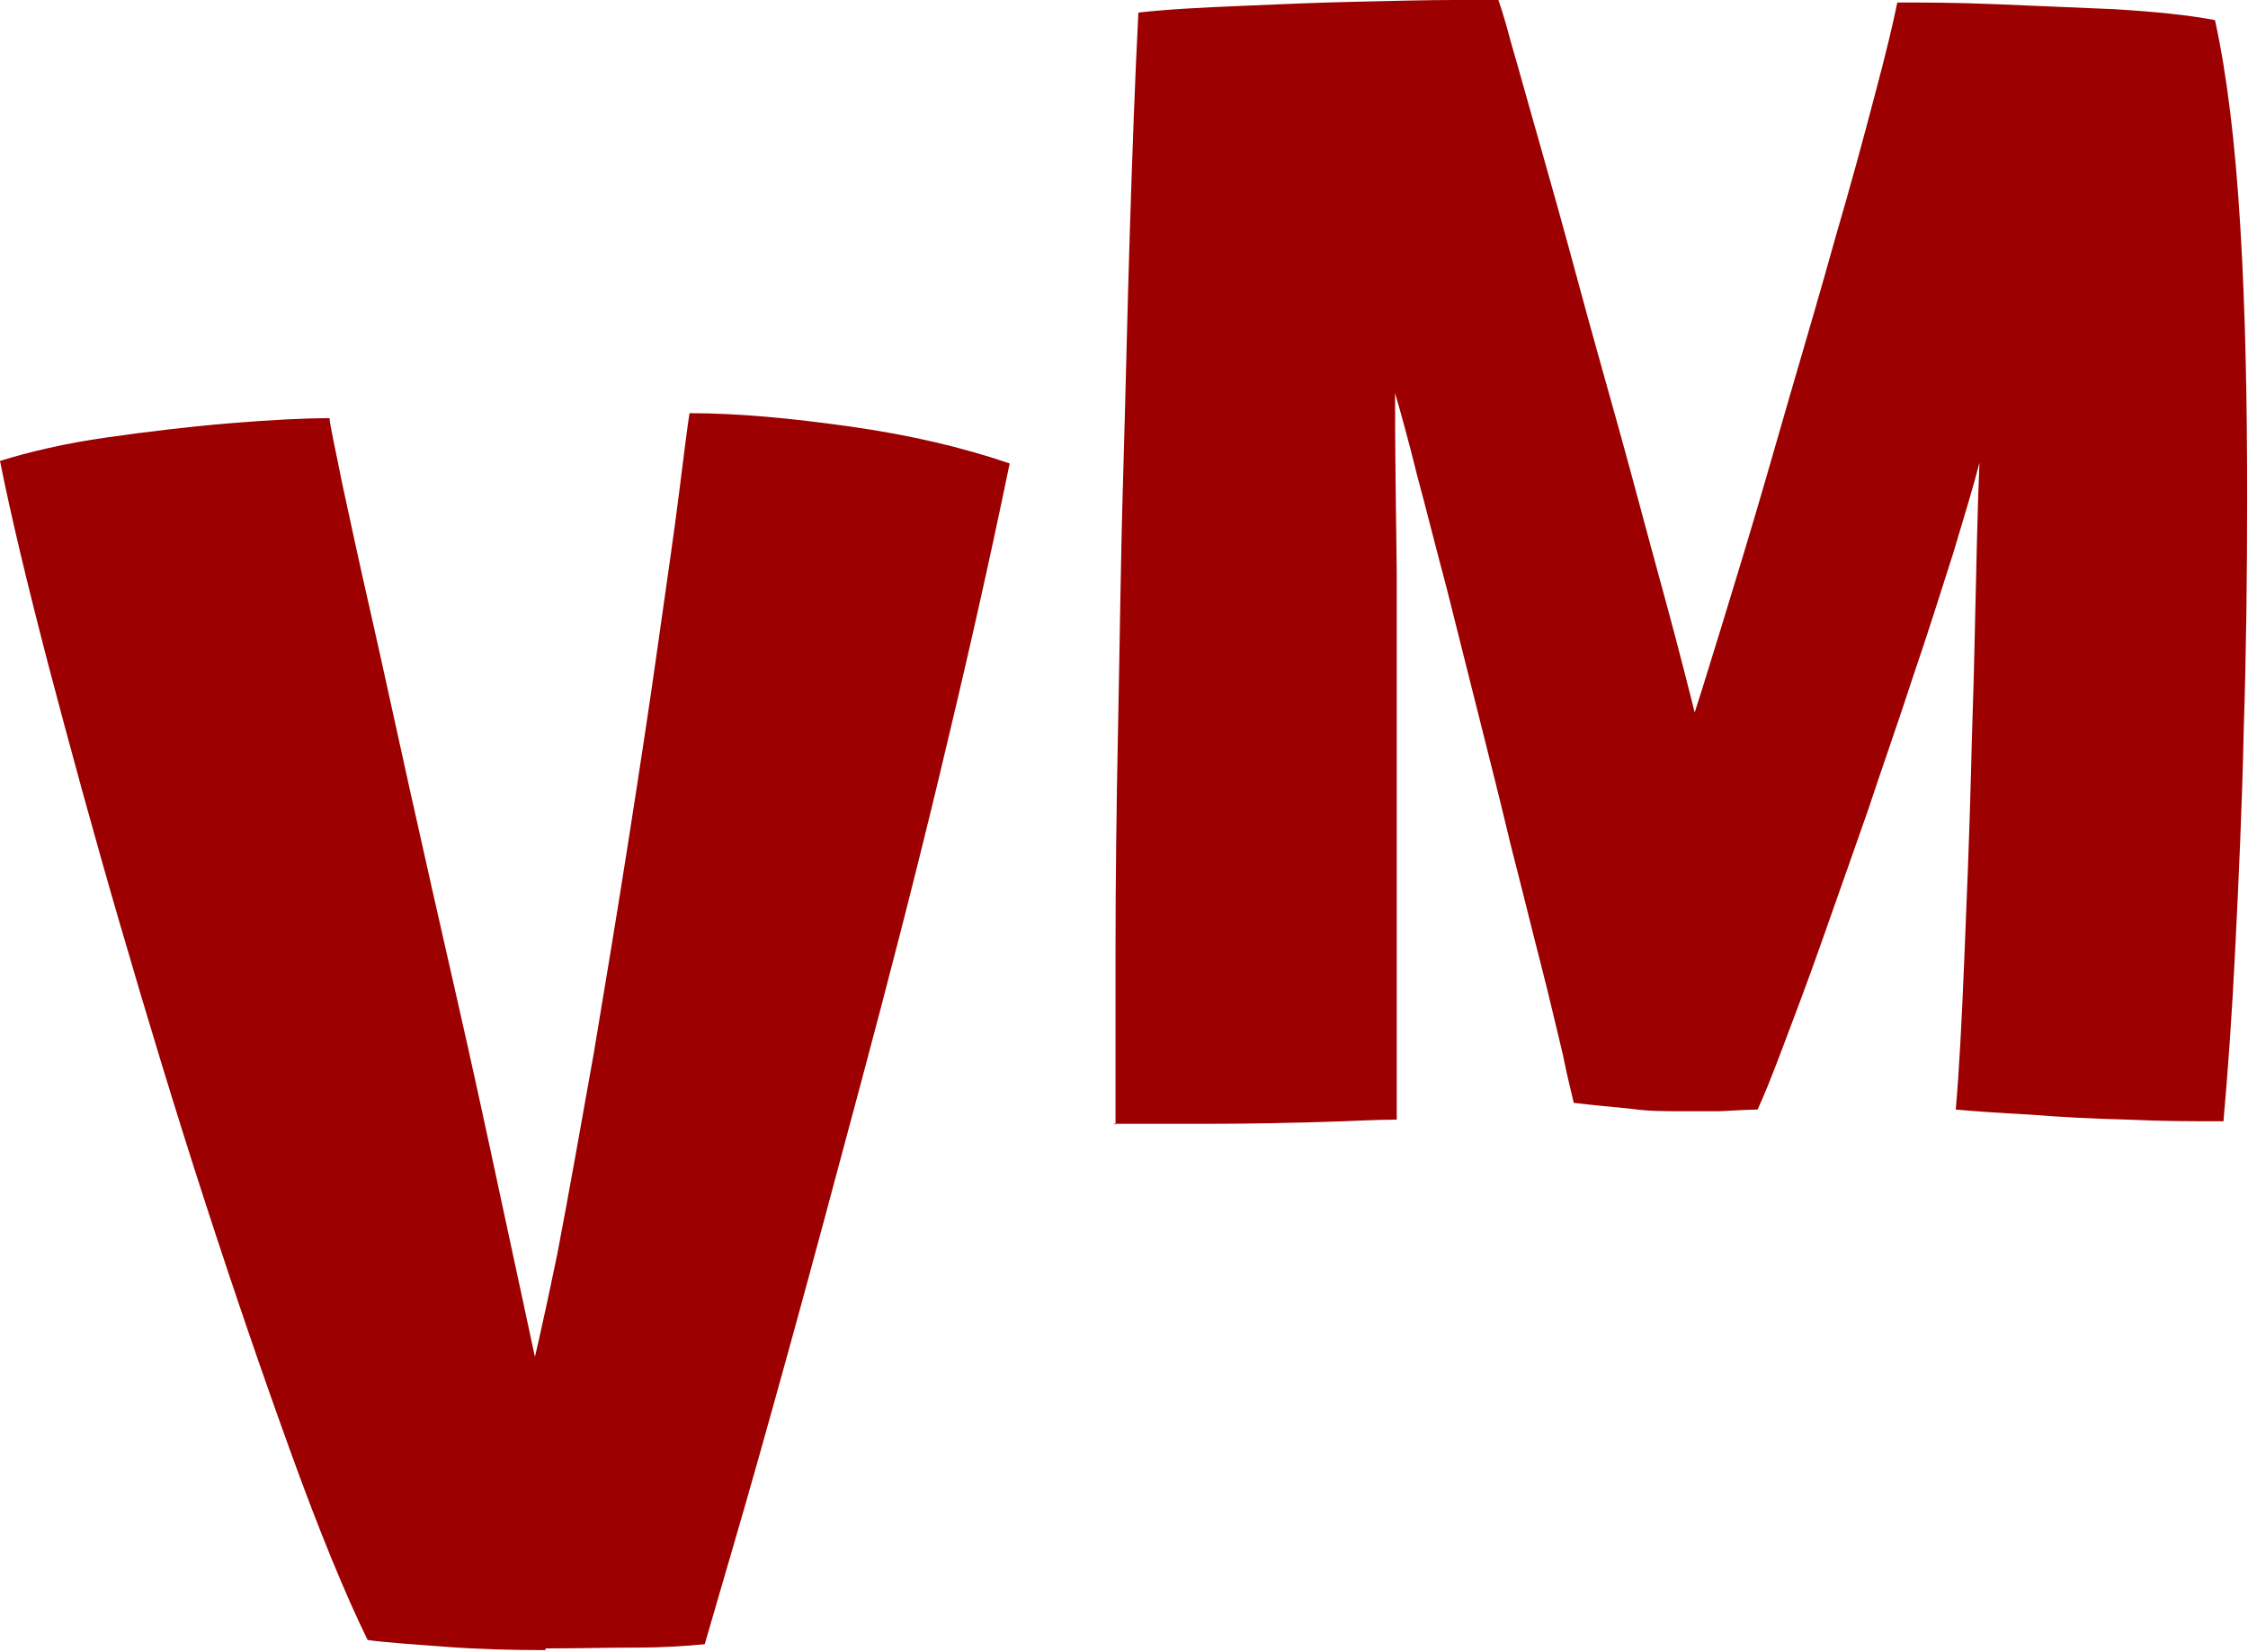
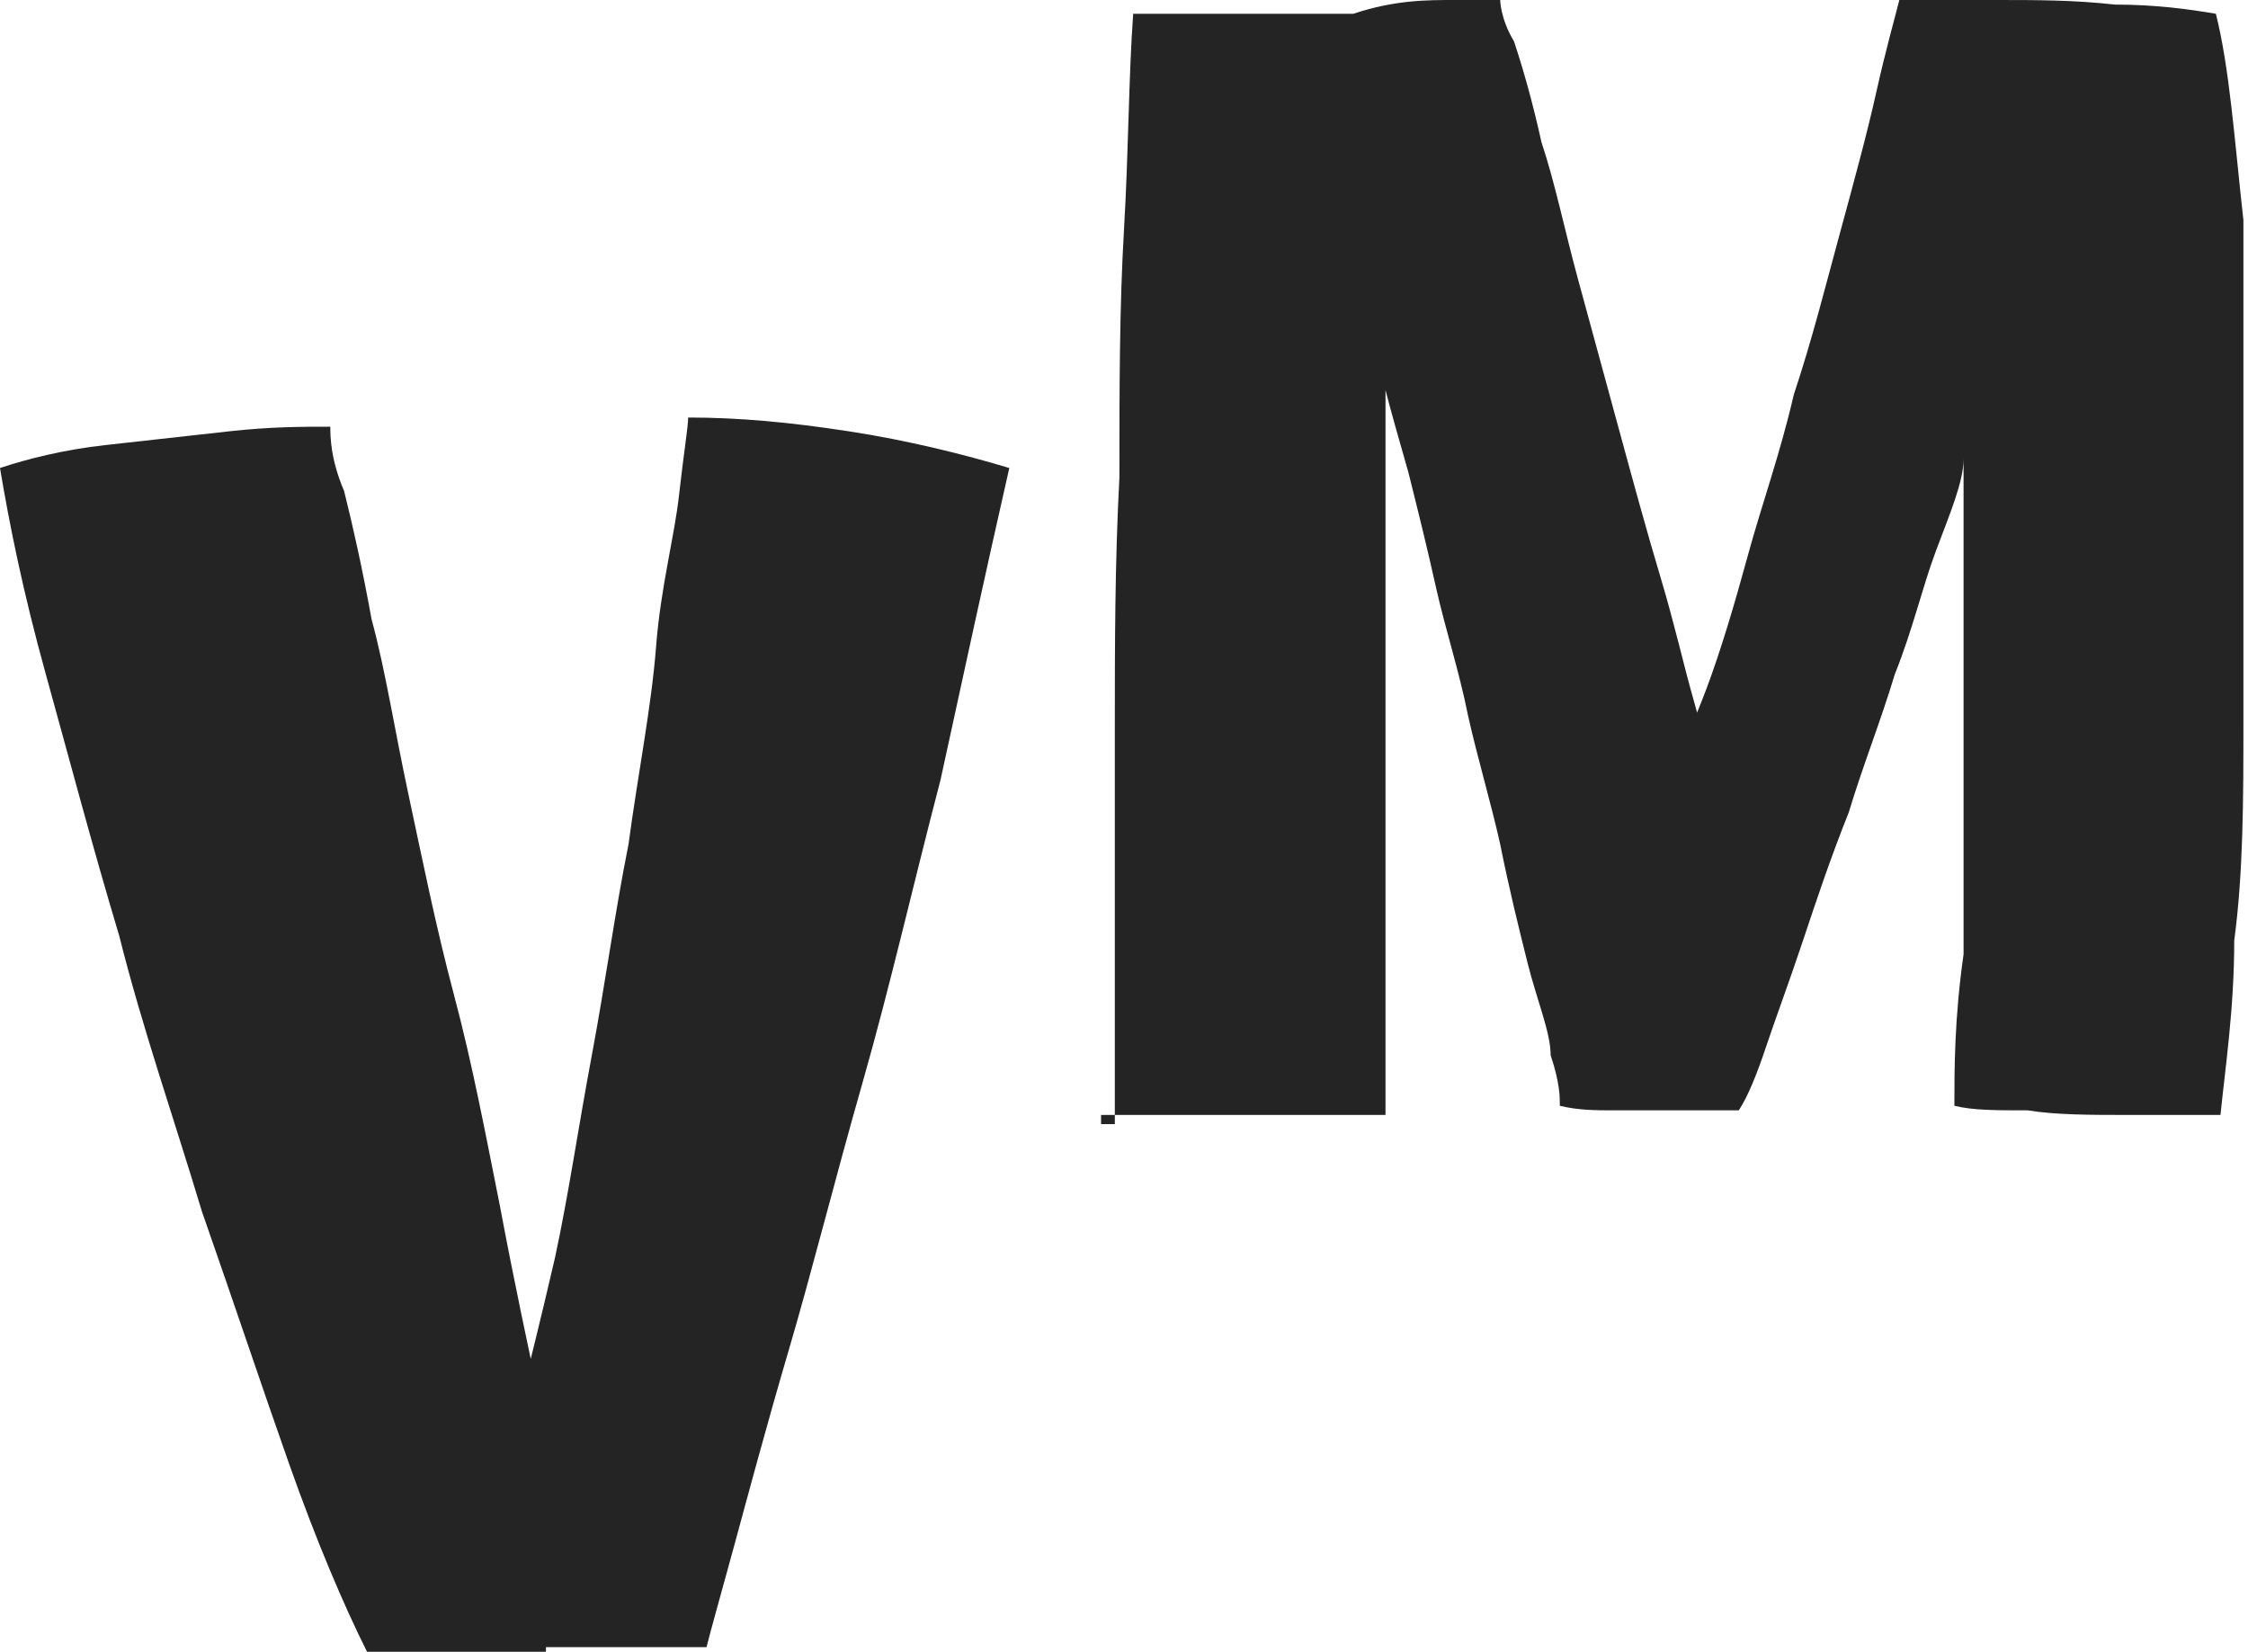
- <svg xmlns="http://www.w3.org/2000/svg" width="49" height="36" viewBox="0 0 49 36" fill="none">
-   <path d="M11.89 35.964C11.152 35.964 10.413 35.945 9.693 35.89C8.973 35.836 8.419 35.799 8.013 35.744C7.514 34.721 6.96 33.37 6.351 31.689C5.742 30.009 5.114 28.183 4.468 26.192C3.822 24.201 3.213 22.192 2.622 20.164C2.031 18.137 1.514 16.237 1.052 14.484C0.591 12.712 0.24 11.251 0 10.046C0.646 9.845 1.422 9.662 2.326 9.534C3.231 9.406 4.136 9.297 5.022 9.224C5.908 9.151 6.628 9.114 7.182 9.114C7.2 9.315 7.311 9.79 7.459 10.539C7.625 11.306 7.828 12.256 8.087 13.388C8.345 14.521 8.622 15.817 8.936 17.224C9.25 18.63 9.582 20.11 9.933 21.644C10.284 23.178 10.616 24.712 10.948 26.265C11.281 27.817 11.595 29.26 11.89 30.648L11.373 30.758C11.613 29.826 11.871 28.676 12.149 27.324C12.407 25.973 12.665 24.511 12.942 22.959C13.201 21.406 13.459 19.854 13.699 18.32C13.939 16.785 14.161 15.342 14.345 14.027C14.53 12.712 14.696 11.598 14.807 10.703C14.918 9.808 14.992 9.242 15.029 9.005C16.081 9.005 17.244 9.114 18.537 9.297C19.829 9.479 20.992 9.753 22.008 10.101C21.546 12.347 21.029 14.612 20.475 16.913C19.921 19.215 19.349 21.425 18.777 23.562C18.204 25.699 17.687 27.635 17.207 29.37C16.727 31.105 16.321 32.548 15.989 33.68C15.656 34.813 15.453 35.525 15.361 35.836C14.973 35.872 14.475 35.909 13.866 35.909C13.238 35.909 12.592 35.927 11.89 35.927V35.964Z" fill="#9C0000" />
-   <path d="M24.315 24.511C24.315 23.507 24.315 22.265 24.315 20.767C24.315 19.269 24.334 17.626 24.371 15.836C24.408 14.046 24.426 12.237 24.482 10.374C24.537 8.511 24.574 6.721 24.629 4.986C24.685 3.251 24.74 1.68 24.814 0.274C25.46 0.201 26.199 0.164 27.066 0.128C27.916 0.091 28.765 0.055 29.596 0.037C30.427 0.018 31.128 0 31.7 0C32.273 0 32.605 0 32.66 0C32.679 0.055 32.79 0.365 32.937 0.932C33.104 1.498 33.307 2.247 33.565 3.142C33.824 4.055 34.101 5.041 34.396 6.137C34.691 7.233 35.005 8.329 35.319 9.461C35.633 10.594 35.91 11.653 36.187 12.658C36.464 13.662 36.685 14.521 36.87 15.251C37.055 15.982 37.165 16.475 37.221 16.749L36.501 16.84C36.63 16.475 36.833 15.872 37.092 15.05C37.35 14.228 37.645 13.26 37.978 12.164C38.31 11.069 38.642 9.918 38.993 8.694C39.344 7.489 39.695 6.301 40.009 5.169C40.341 4.037 40.618 3.014 40.858 2.1C41.098 1.205 41.264 0.511 41.356 0.055C41.929 0.055 42.63 0.055 43.498 0.091C44.366 0.128 45.234 0.164 46.101 0.201C46.988 0.256 47.708 0.329 48.28 0.438C48.538 1.607 48.723 3.105 48.834 4.968C48.945 6.813 48.981 8.767 48.981 10.831C48.981 12.493 48.963 14.174 48.908 15.872C48.871 17.571 48.797 19.178 48.723 20.657C48.649 22.155 48.557 23.416 48.465 24.438C47.818 24.438 47.135 24.438 46.378 24.402C45.64 24.384 44.92 24.347 44.237 24.292C43.553 24.256 43.036 24.219 42.63 24.183C42.704 23.343 42.76 22.265 42.815 20.931C42.87 19.598 42.926 18.247 42.963 16.822C42.981 15.945 43.018 15.087 43.036 14.192C43.055 13.315 43.074 12.511 43.092 11.781C43.11 11.05 43.129 10.484 43.147 10.082C43.018 10.594 42.815 11.251 42.575 12.055C42.316 12.858 42.04 13.753 41.707 14.722C41.393 15.69 41.043 16.676 40.71 17.68C40.359 18.685 40.027 19.616 39.713 20.511C39.399 21.406 39.104 22.174 38.864 22.813C38.624 23.452 38.439 23.909 38.31 24.183C38.126 24.183 37.849 24.201 37.479 24.219C37.11 24.219 36.815 24.219 36.63 24.219C36.279 24.219 35.91 24.219 35.541 24.164C35.171 24.128 34.765 24.091 34.304 24.037C34.267 23.872 34.174 23.525 34.064 22.977C33.934 22.448 33.787 21.79 33.584 21.005C33.381 20.219 33.178 19.379 32.937 18.448C32.716 17.516 32.476 16.566 32.236 15.616C31.996 14.648 31.756 13.717 31.534 12.822C31.294 11.927 31.091 11.105 30.888 10.356C30.703 9.607 30.537 9.005 30.408 8.566C30.408 9.79 30.427 11.105 30.445 12.493C30.445 13.881 30.445 15.233 30.445 16.584C30.445 17.936 30.445 19.142 30.445 20.274C30.445 21.388 30.445 22.32 30.445 23.069V24.402C29.983 24.402 29.411 24.438 28.691 24.457C27.989 24.475 27.233 24.493 26.457 24.493C25.682 24.493 24.943 24.493 24.26 24.493L24.315 24.511Z" fill="#9C0000" />
+ <svg xmlns="http://www.w3.org/2000/svg" id="Capa_1" version="1.1" viewBox="0 0 49 36">
+   <defs>
+     <style>
+       .st0 {
+         fill: #242424;
+       }
+     </style>
+   </defs>
+   <path class="st0" d="M11.9,36h-2.2c-.7,0-1.3,0-1.7,0-.5-1-1.1-2.4-1.7-4.1-.6-1.7-1.2-3.5-1.9-5.5-.6-2-1.3-4-1.8-6-.6-2-1.1-3.9-1.6-5.7S.2,11.4,0,10.2c.6-.2,1.4-.4,2.3-.5.9-.1,1.8-.2,2.7-.3s1.6-.1,2.2-.1c0,.2,0,.7.3,1.4.2.8.4,1.7.6,2.8.3,1.1.5,2.4.8,3.8s.6,2.9,1,4.4.7,3.1,1,4.6c.3,1.6.6,3,.9,4.4h-.5c.2-.8.5-2,.8-3.3.3-1.4.5-2.8.8-4.4s.5-3.1.8-4.6c.2-1.5.5-3,.6-4.3s.4-2.4.5-3.3.2-1.5.2-1.7c1.1,0,2.2.1,3.5.3s2.5.5,3.5.8c-.5,2.2-1,4.5-1.5,6.8-.6,2.3-1.1,4.5-1.7,6.6s-1.1,4.1-1.6,5.8-.9,3.2-1.2,4.3-.5,1.8-.6,2.2h-3.5,0Z" />
+   <path class="st0" d="M24.3,24.5v-8.6c0-1.8,0-3.6.1-5.5,0-1.9,0-3.7.1-5.4s.1-3.3.2-4.7c.6,0,1.4,0,2.3,0h2.5C30.4,0,31.1,0,31.7,0h1s0,.4.3.9c.2.6.4,1.3.6,2.2.3.9.5,1.9.8,3s.6,2.2.9,3.3c.3,1.1.6,2.2.9,3.2.3,1,.5,1.9.7,2.6s.3,1.2.4,1.5h-.7c0-.3.3-.9.6-1.7s.6-1.8.9-2.9c.3-1.1.7-2.2,1-3.5.4-1.2.7-2.4,1-3.5s.6-2.2.8-3.1C41.1,1.1,41.3.4,41.4,0h2.1C44.4,0,45.2,0,46.1.1c.9,0,1.6.1,2.2.2.3,1.2.4,2.7.6,4.5,0,1.8,0,3.8,0,5.9v5c0,1.7,0,3.3-.2,4.8,0,1.5-.2,2.8-.3,3.8h-2.1c-.7,0-1.5,0-2.1-.1-.7,0-1.2,0-1.6-.1,0-.8,0-1.9.2-3.3,0-1.3,0-2.7,0-4.1v-6.7c0,.5-.3,1.2-.6,2s-.5,1.7-.9,2.7c-.3,1-.7,2-1,3-.4,1-.7,1.9-1,2.8s-.6,1.7-.8,2.3c-.2.6-.4,1.1-.6,1.4h-2.7c-.4,0-.8,0-1.2-.1,0-.2,0-.5-.2-1.1,0-.5-.3-1.2-.5-2s-.4-1.6-.6-2.6c-.2-.9-.5-1.9-.7-2.8-.2-1-.5-1.9-.7-2.8-.2-.9-.4-1.7-.6-2.5-.2-.7-.4-1.4-.5-1.8v15.8h-6.2v.2Z" />
</svg>
